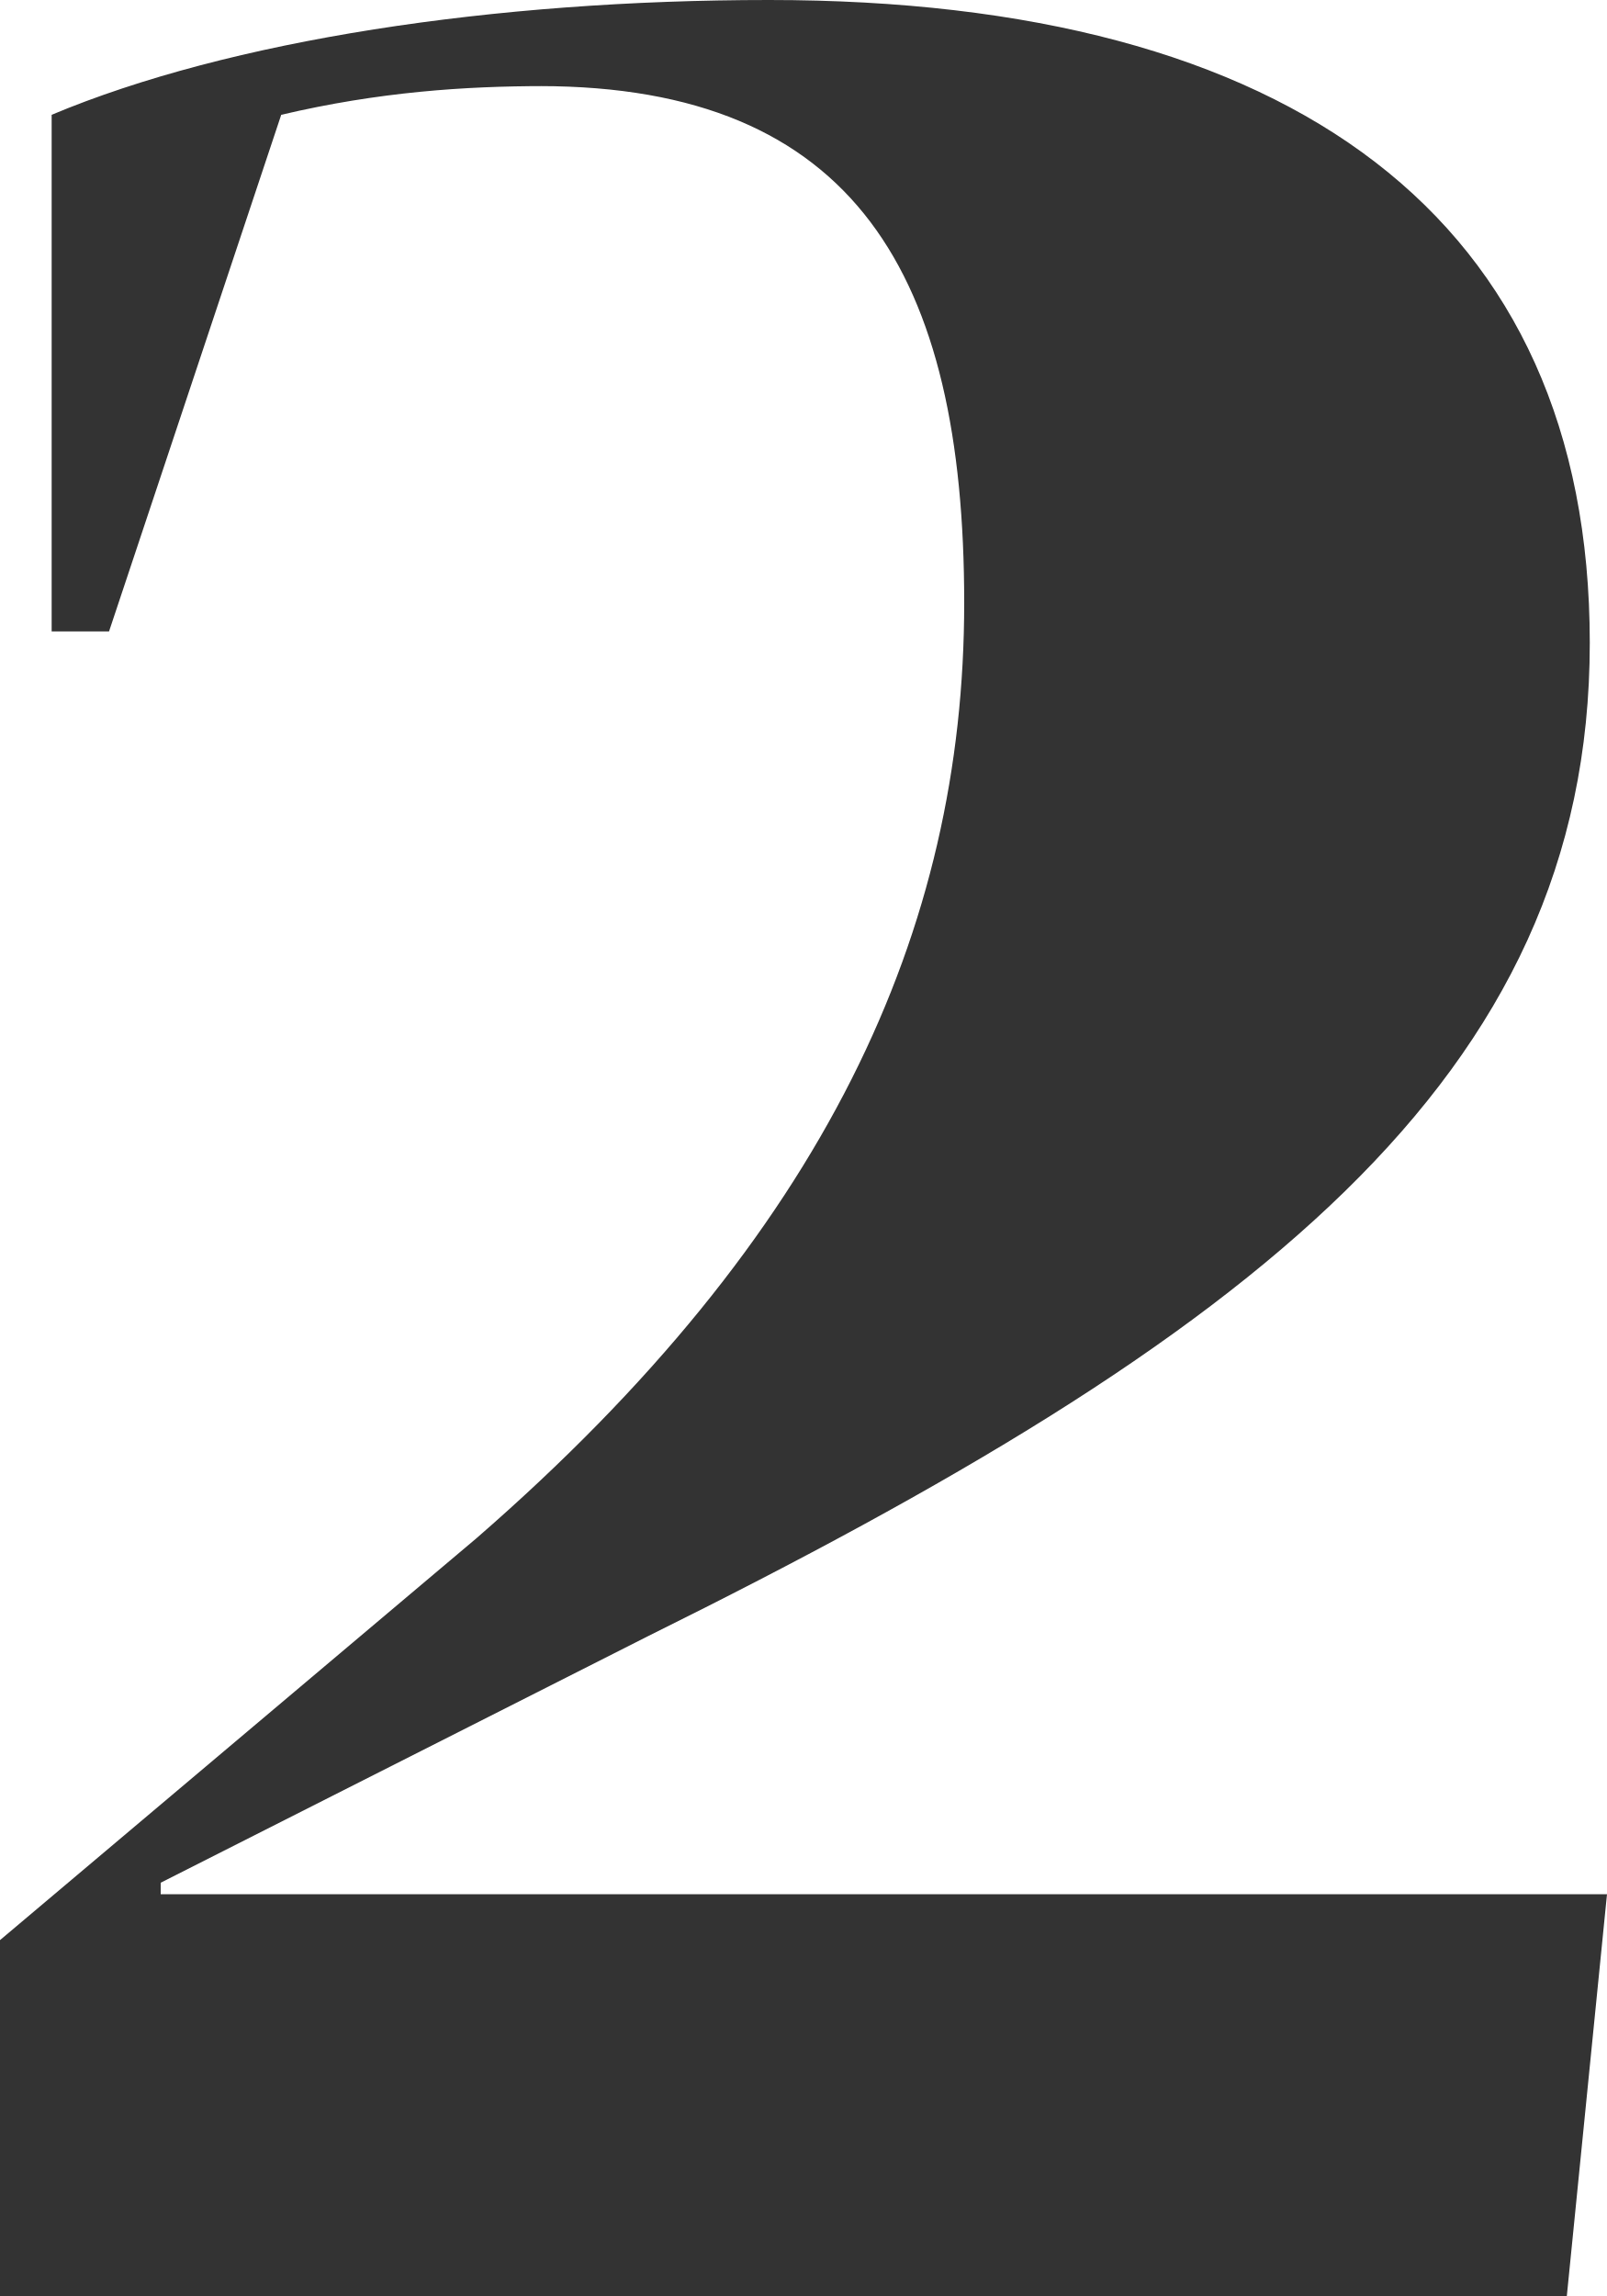
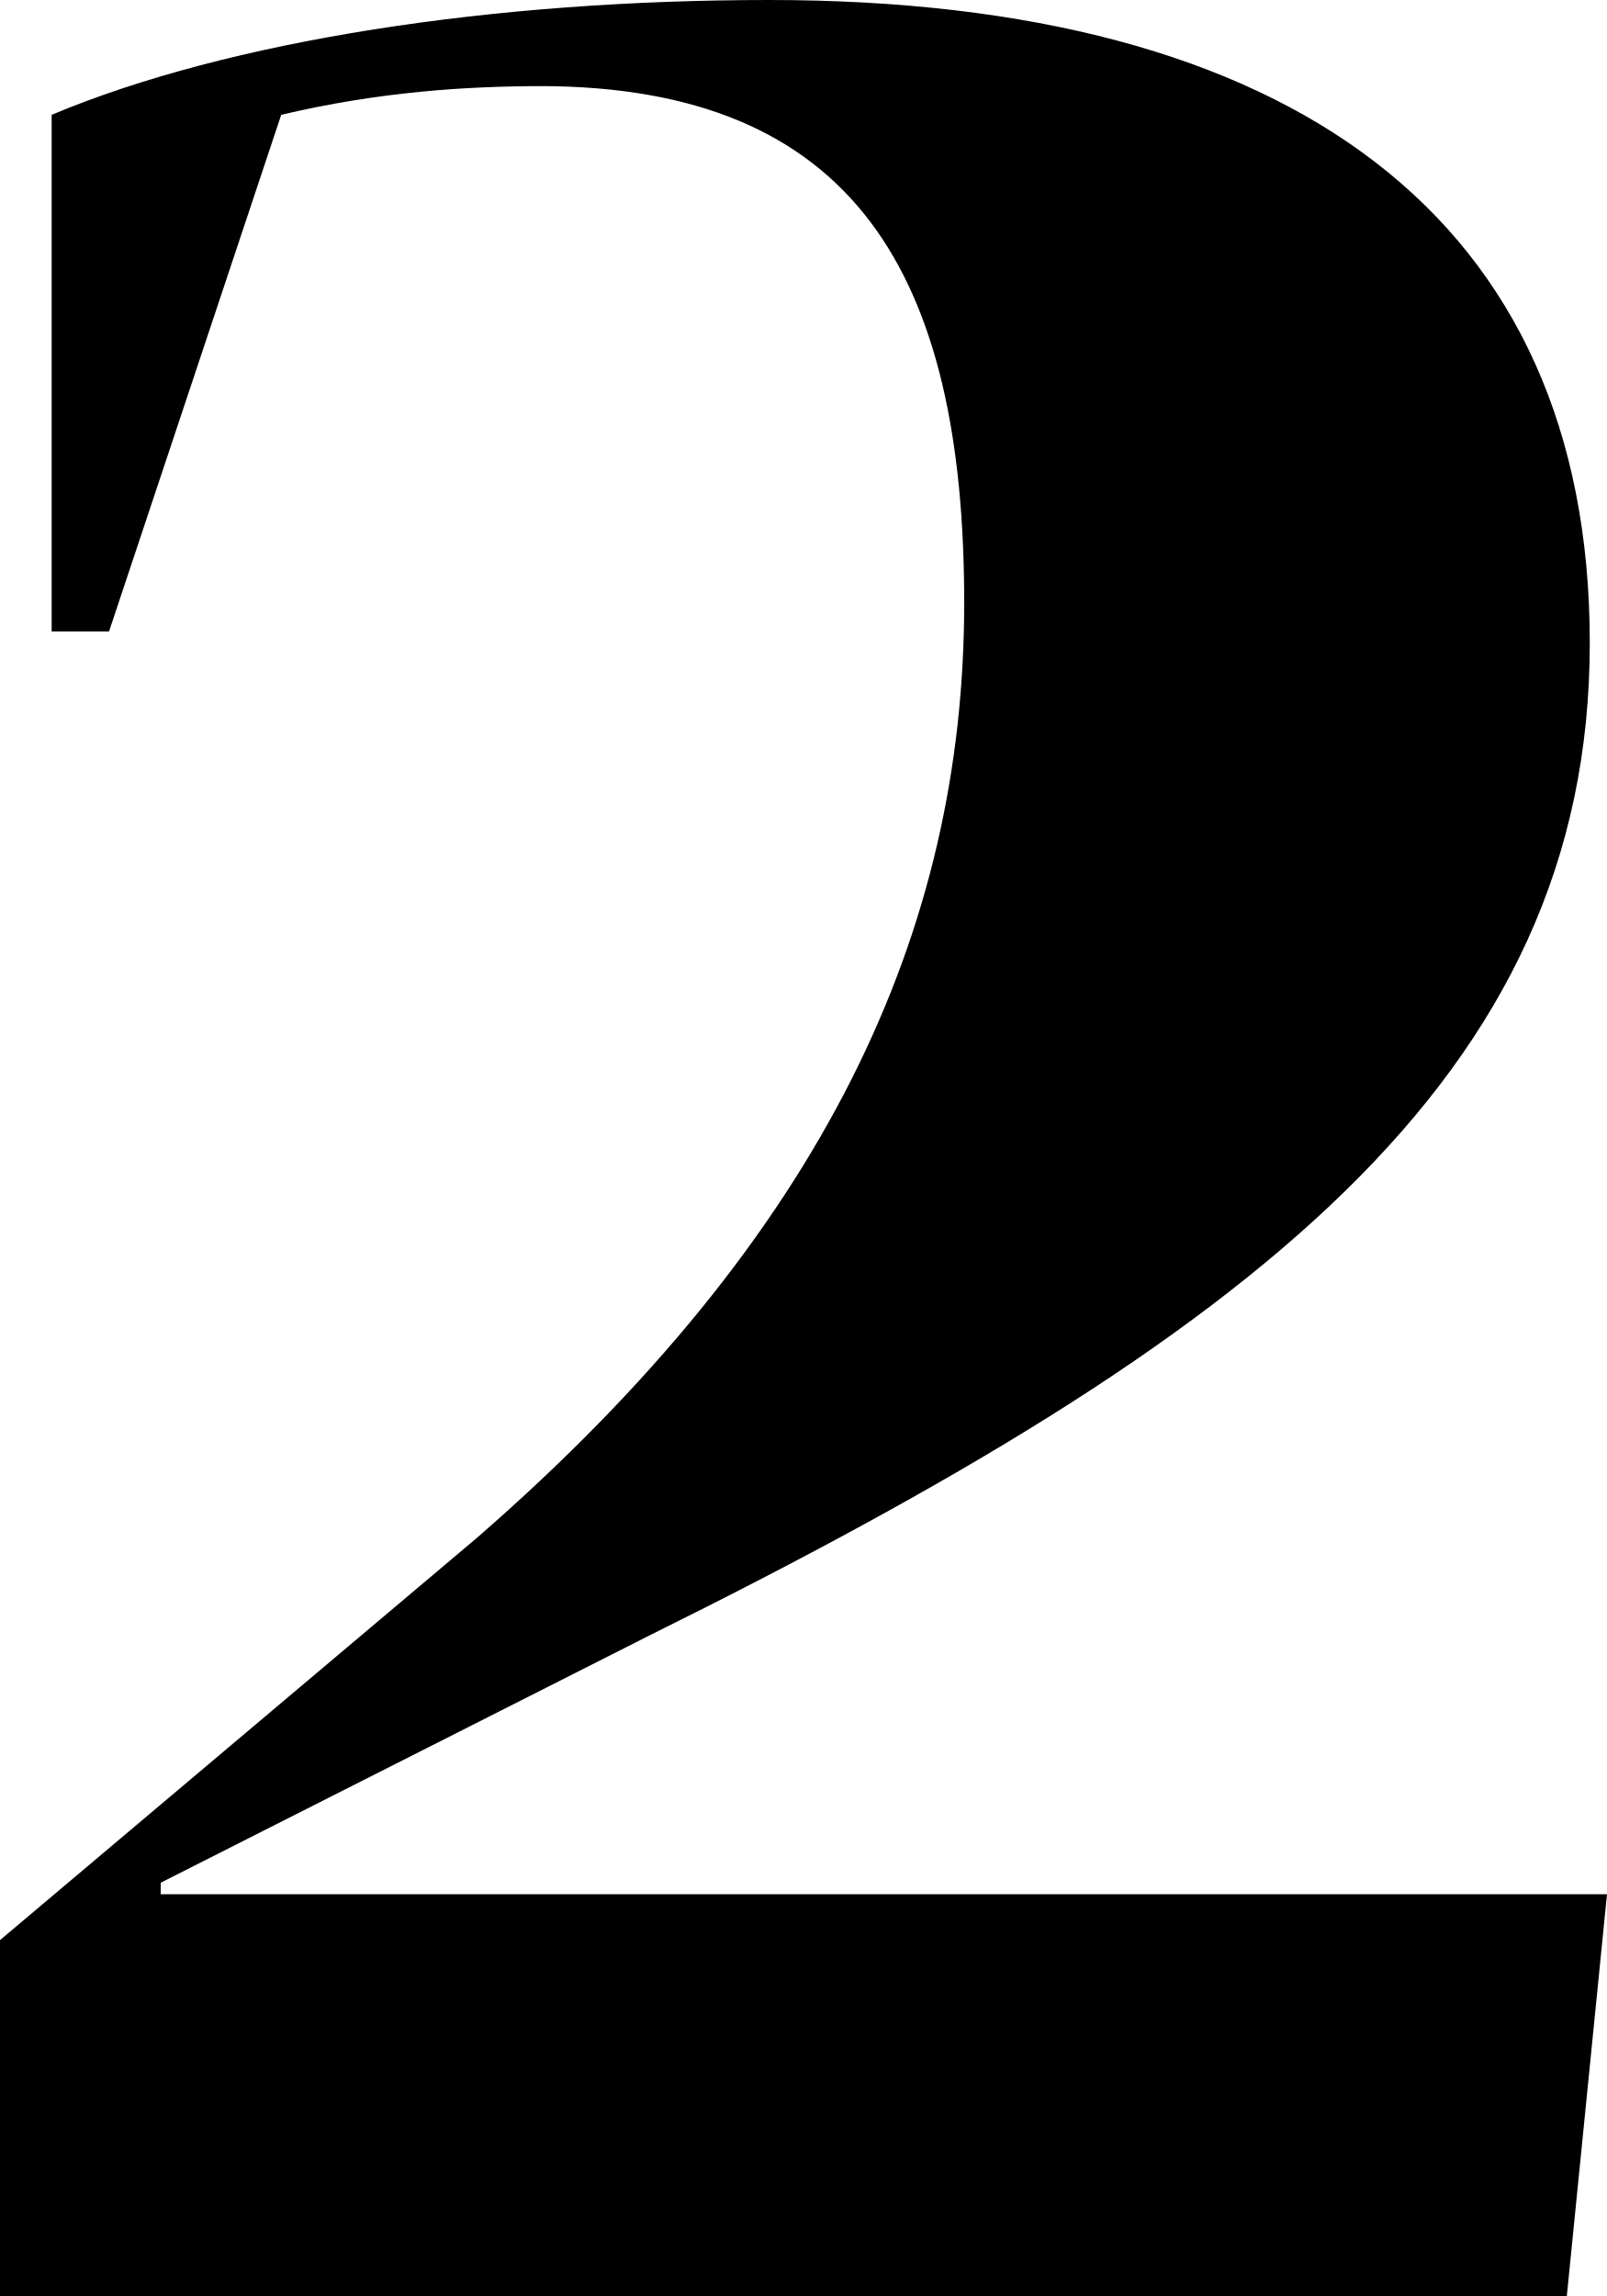
<svg xmlns="http://www.w3.org/2000/svg" width="28" height="40">
-   <path d="M9.4 1.5c5.5 0 7.4 3.3 7.4 9s-2.4 11-8.5 16.3l-8.3 7V40h27.3l.7-7H2.8v-.2l8.5-4.3c10.5-5.2 16.4-9.7 16.4-17.3C27.7 3.8 22.5 0 13.4 0 8.6 0 4 .7.9 2v9h1l3-9c1.7-.4 3.2-.5 4.6-.5z" fill="#333" fill-rule="evenodd" />
+   <path d="M9.4 1.5c5.5 0 7.4 3.3 7.4 9s-2.4 11-8.5 16.3l-8.3 7V40h27.3l.7-7H2.8v-.2l8.5-4.3c10.5-5.2 16.4-9.7 16.4-17.3C27.7 3.8 22.5 0 13.4 0 8.6 0 4 .7.9 2v9h1l3-9c1.7-.4 3.2-.5 4.6-.5z" fill-rule="evenodd" />
</svg>
